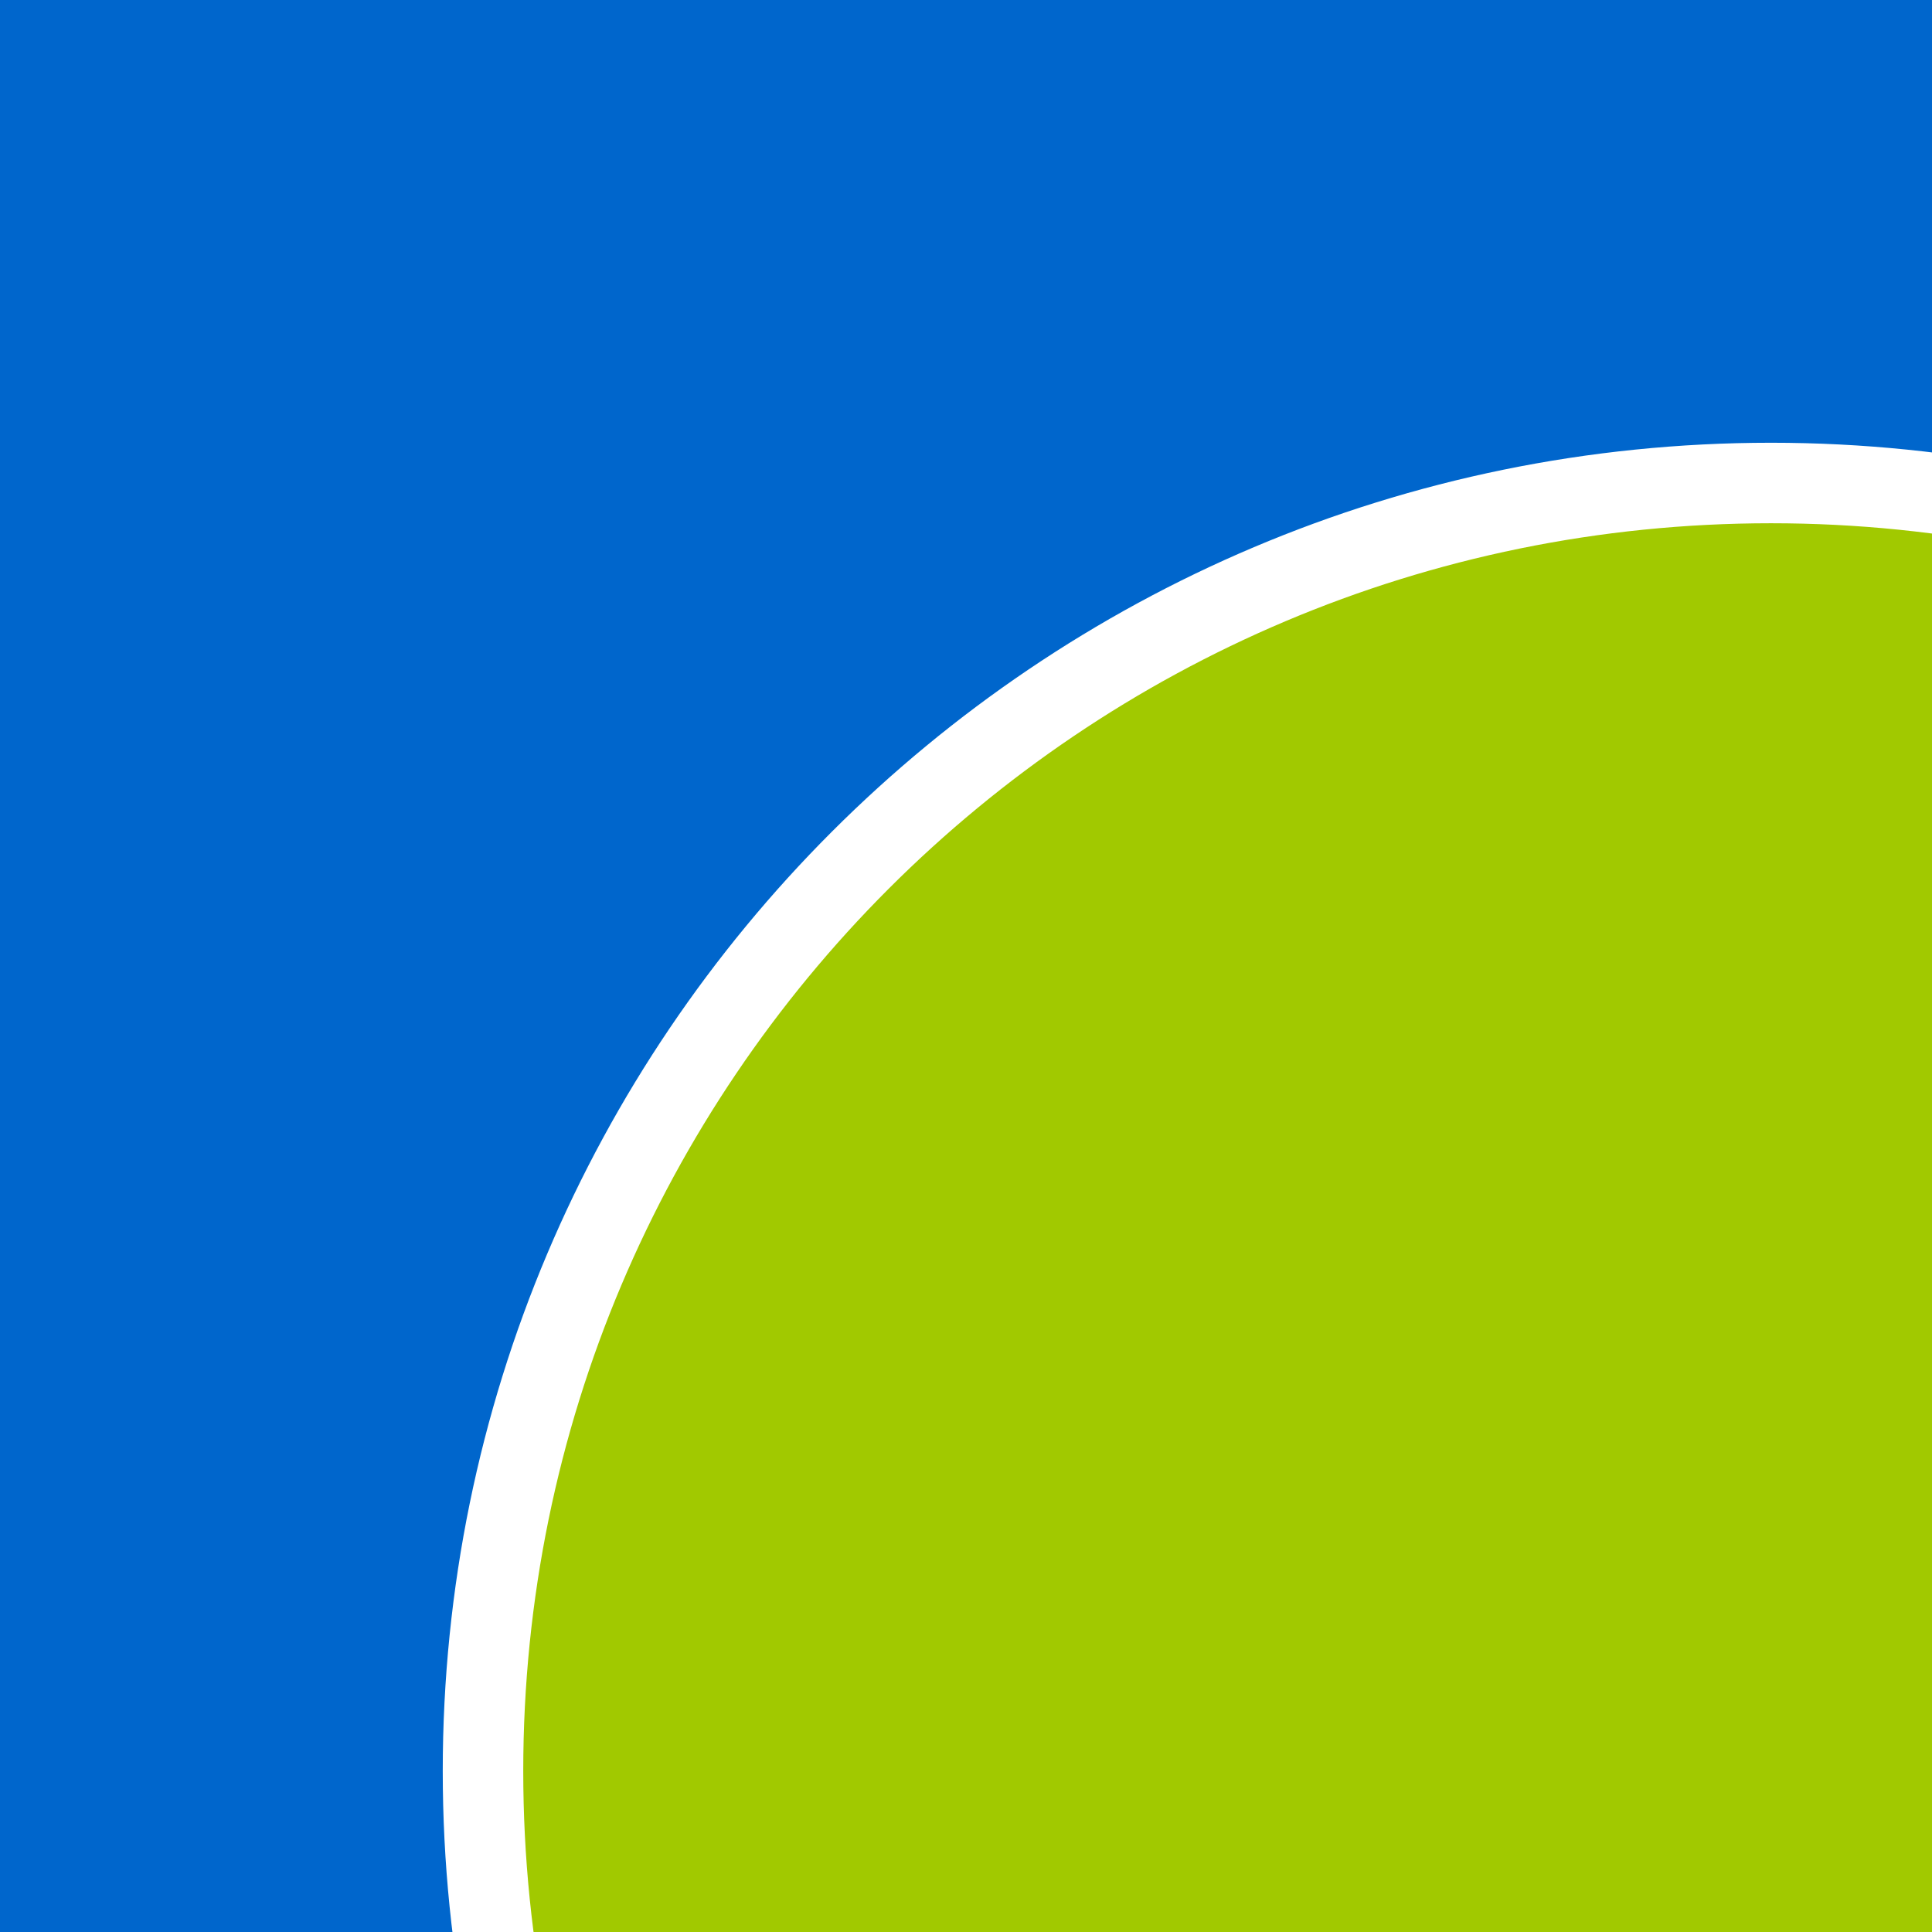
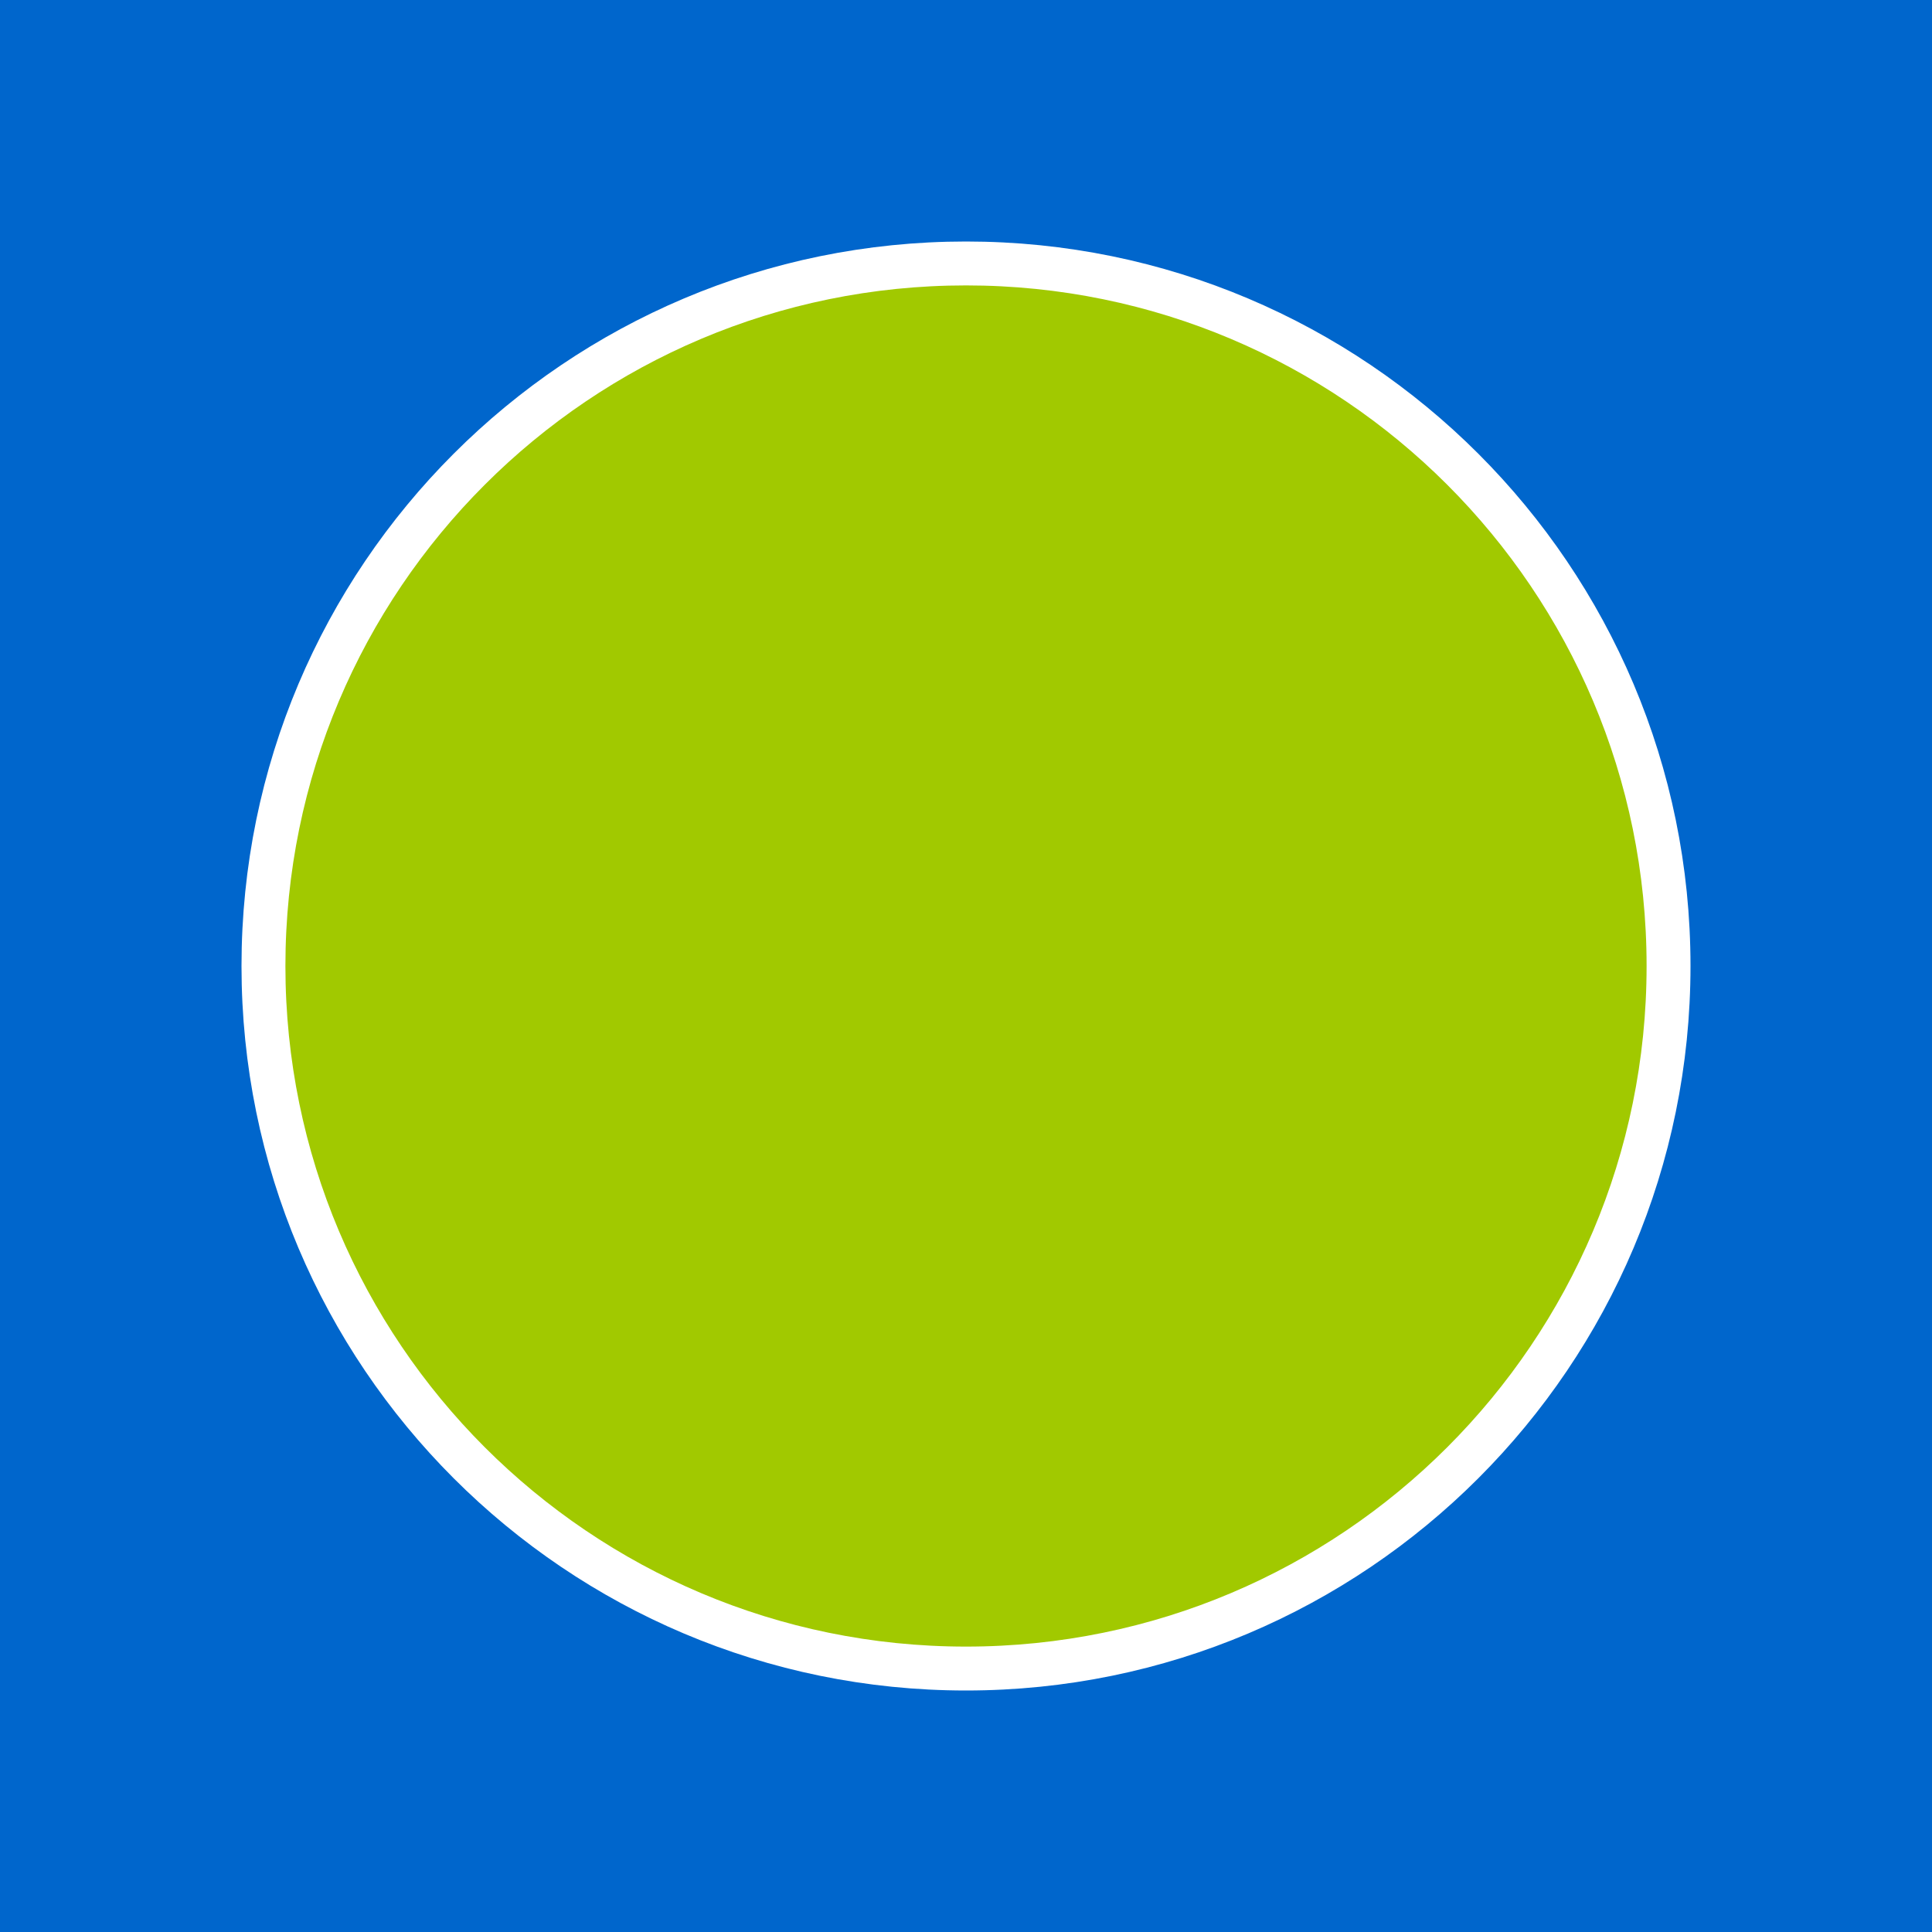
- <svg xmlns="http://www.w3.org/2000/svg" width="24px" height="24px" viewBox="0 0 24 24" version="1.1">
+ <svg xmlns="http://www.w3.org/2000/svg" width="24px" height="24px" viewBox="0 0 44 44" version="1.1">
  <g id="Page-1" stroke="none" stroke-width="1" fill="none" fill-rule="evenodd">
    <g id="greenBlue" fill-rule="nonzero">
      <polygon id="Path" fill="#0066CC" points="0 0 44 0 44 44 0 44" />
      <circle id="Oval" stroke="#FFFFFF" fill="#A1C900" cx="22" cy="22" r="16" />
    </g>
  </g>
</svg>
